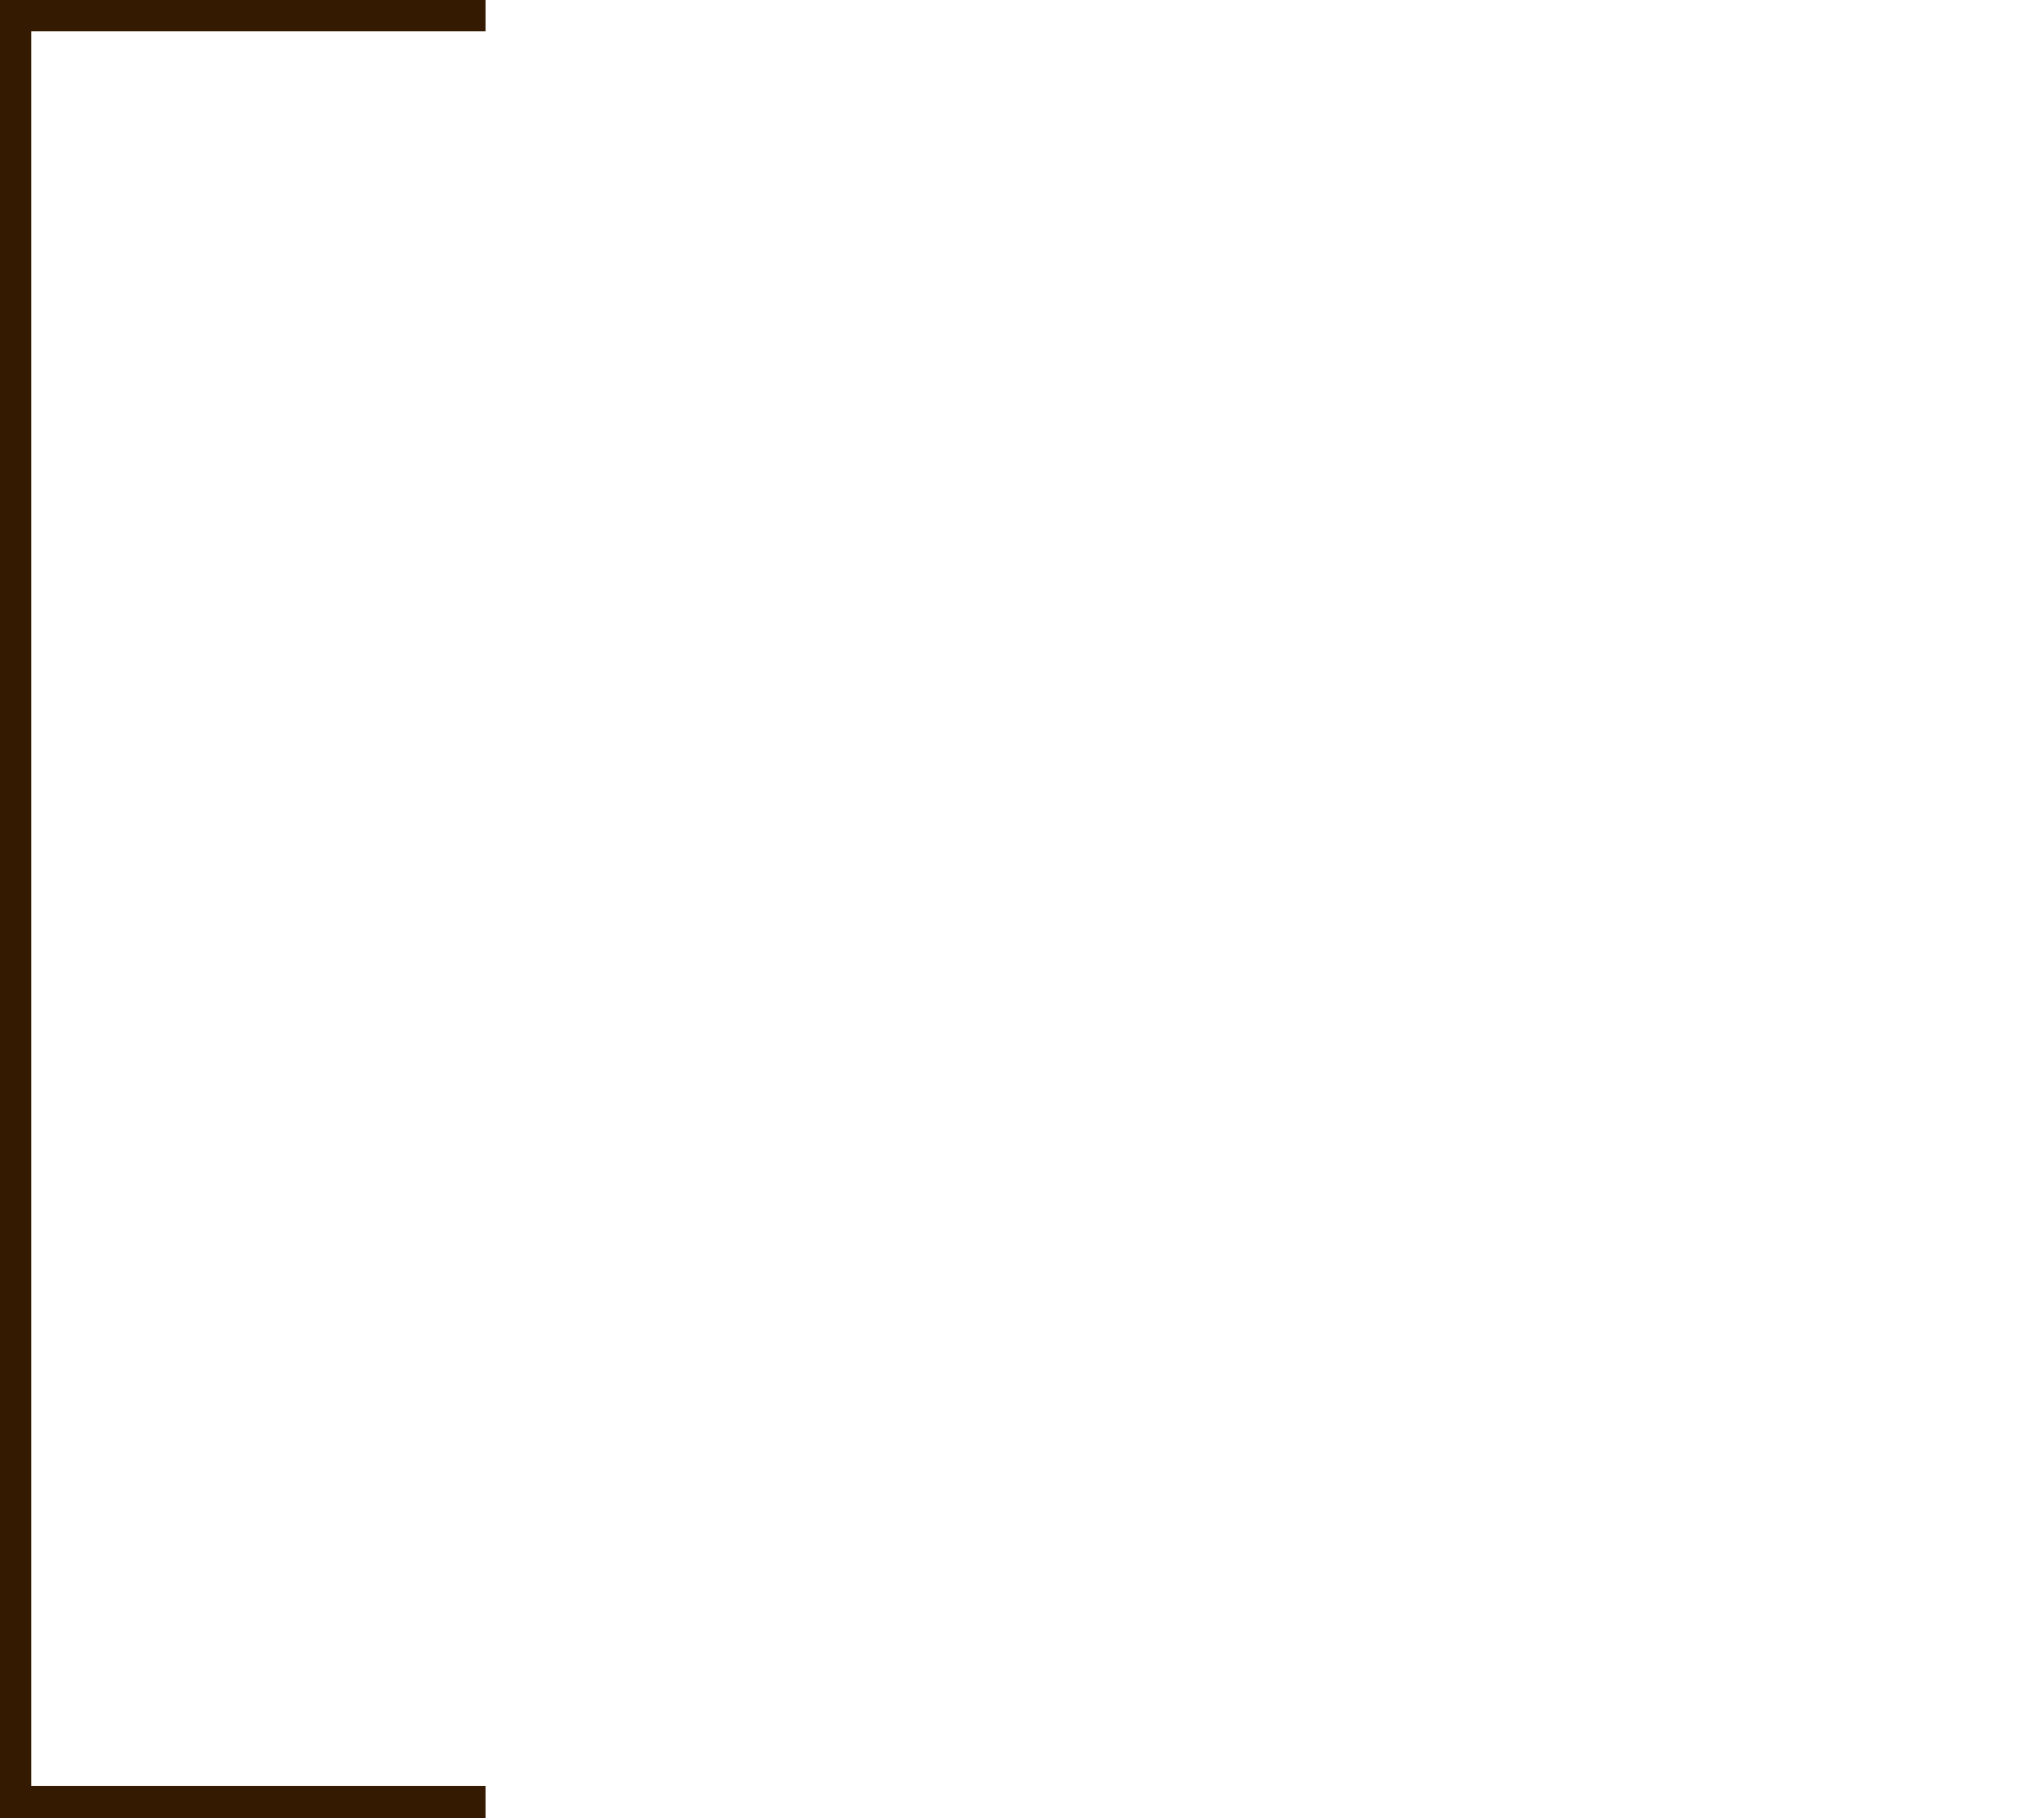
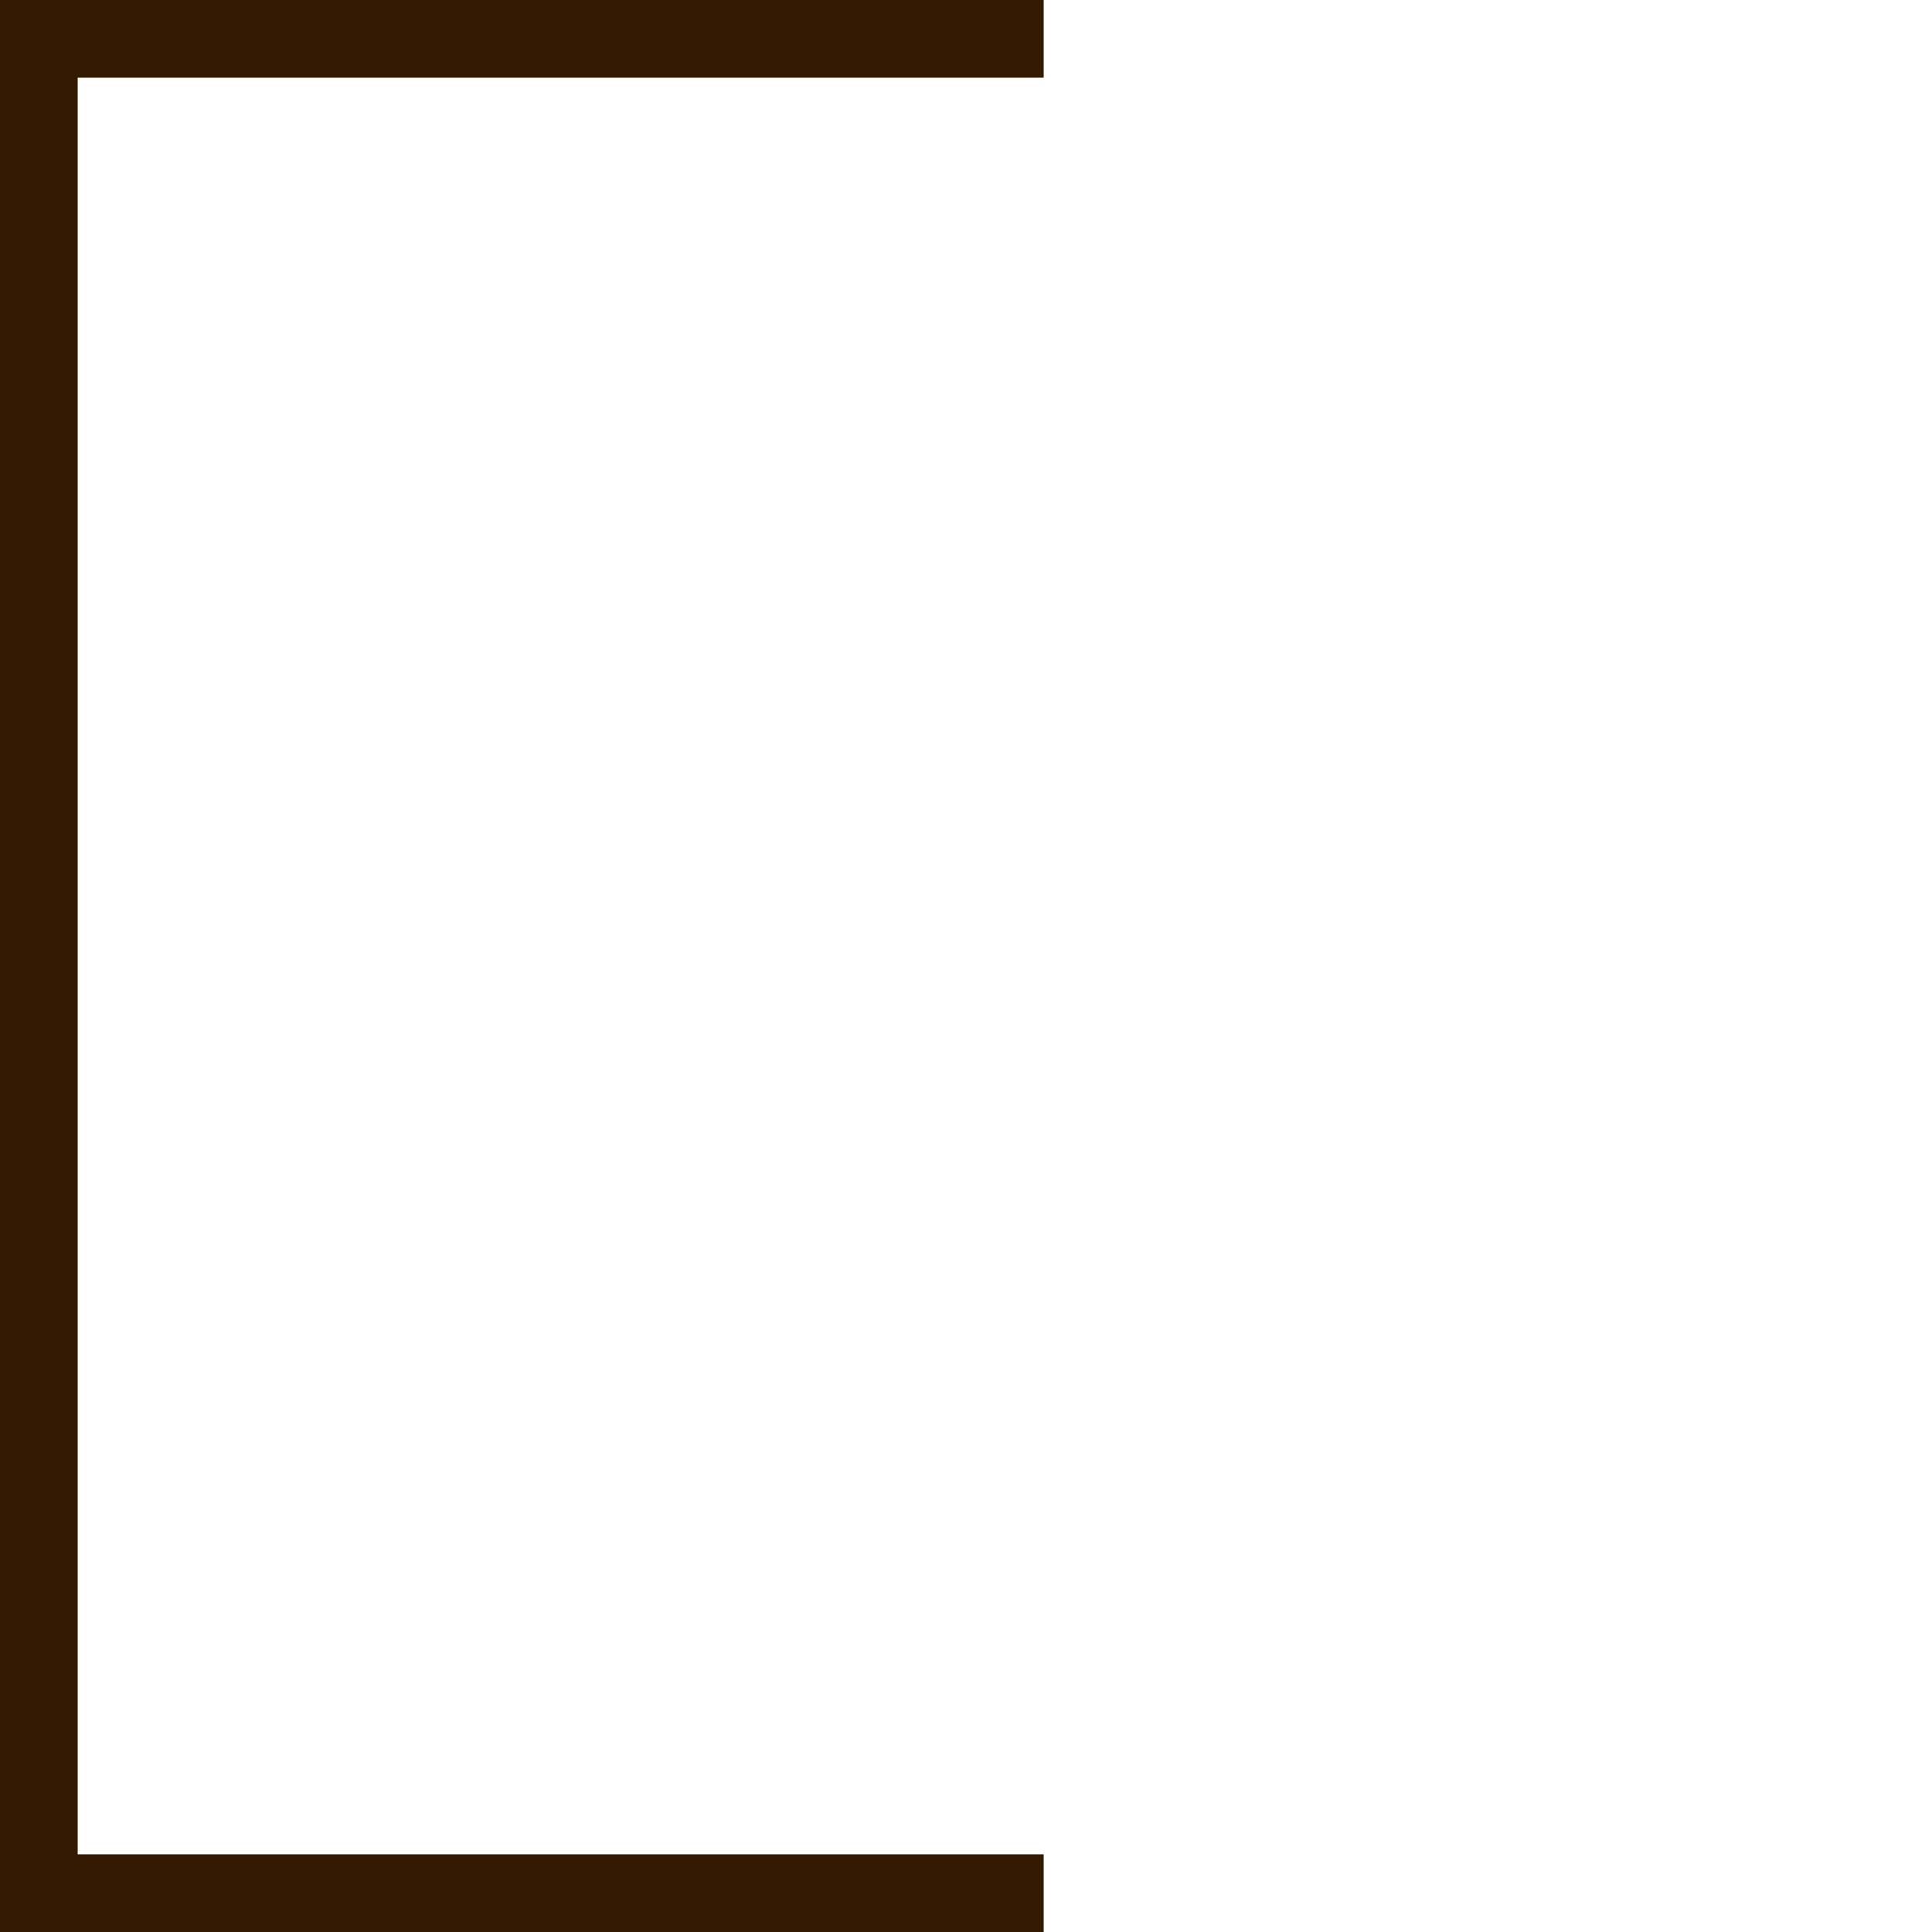
- <svg xmlns="http://www.w3.org/2000/svg" version="1.1" width="11.430mm" height="10.160mm" viewBox="0 0 11.430 10.160">
-   <g transform="translate(5.715 5.080)">
-     <line x1="-5.715" y1="-5.080" x2="-5.715" y2="5.080" stroke-width="0.350" stroke-linecap="square" stroke="#331a00" />
-     <line x1="-5.715" y1="-5.080" x2="-3.175" y2="-5.080" stroke-width="0.350" stroke-linecap="square" stroke="#331a00" />
-     <line x1="-5.715" y1="5.080" x2="-3.175" y2="5.080" stroke-width="0.350" stroke-linecap="square" stroke="#331a00" />
+ <svg xmlns="http://www.w3.org/2000/svg" version="1.1" width="4.352mm" height="4.352mm" viewBox="0 0 4.352 4.352">
+   <g transform="translate(2.176 2.176)">
+     <line x1="-2.176" y1="-2.176" x2="-2.176" y2="2.176" stroke-width="0.350" stroke-linecap="square" stroke="#331a00" />
+     <line x1="-2.176" y1="-2.176" x2="0.000" y2="-2.176" stroke-width="0.350" stroke-linecap="square" stroke="#331a00" />
+     <line x1="-2.176" y1="2.176" x2="0.000" y2="2.176" stroke-width="0.350" stroke-linecap="square" stroke="#331a00" />
  </g>
</svg>
